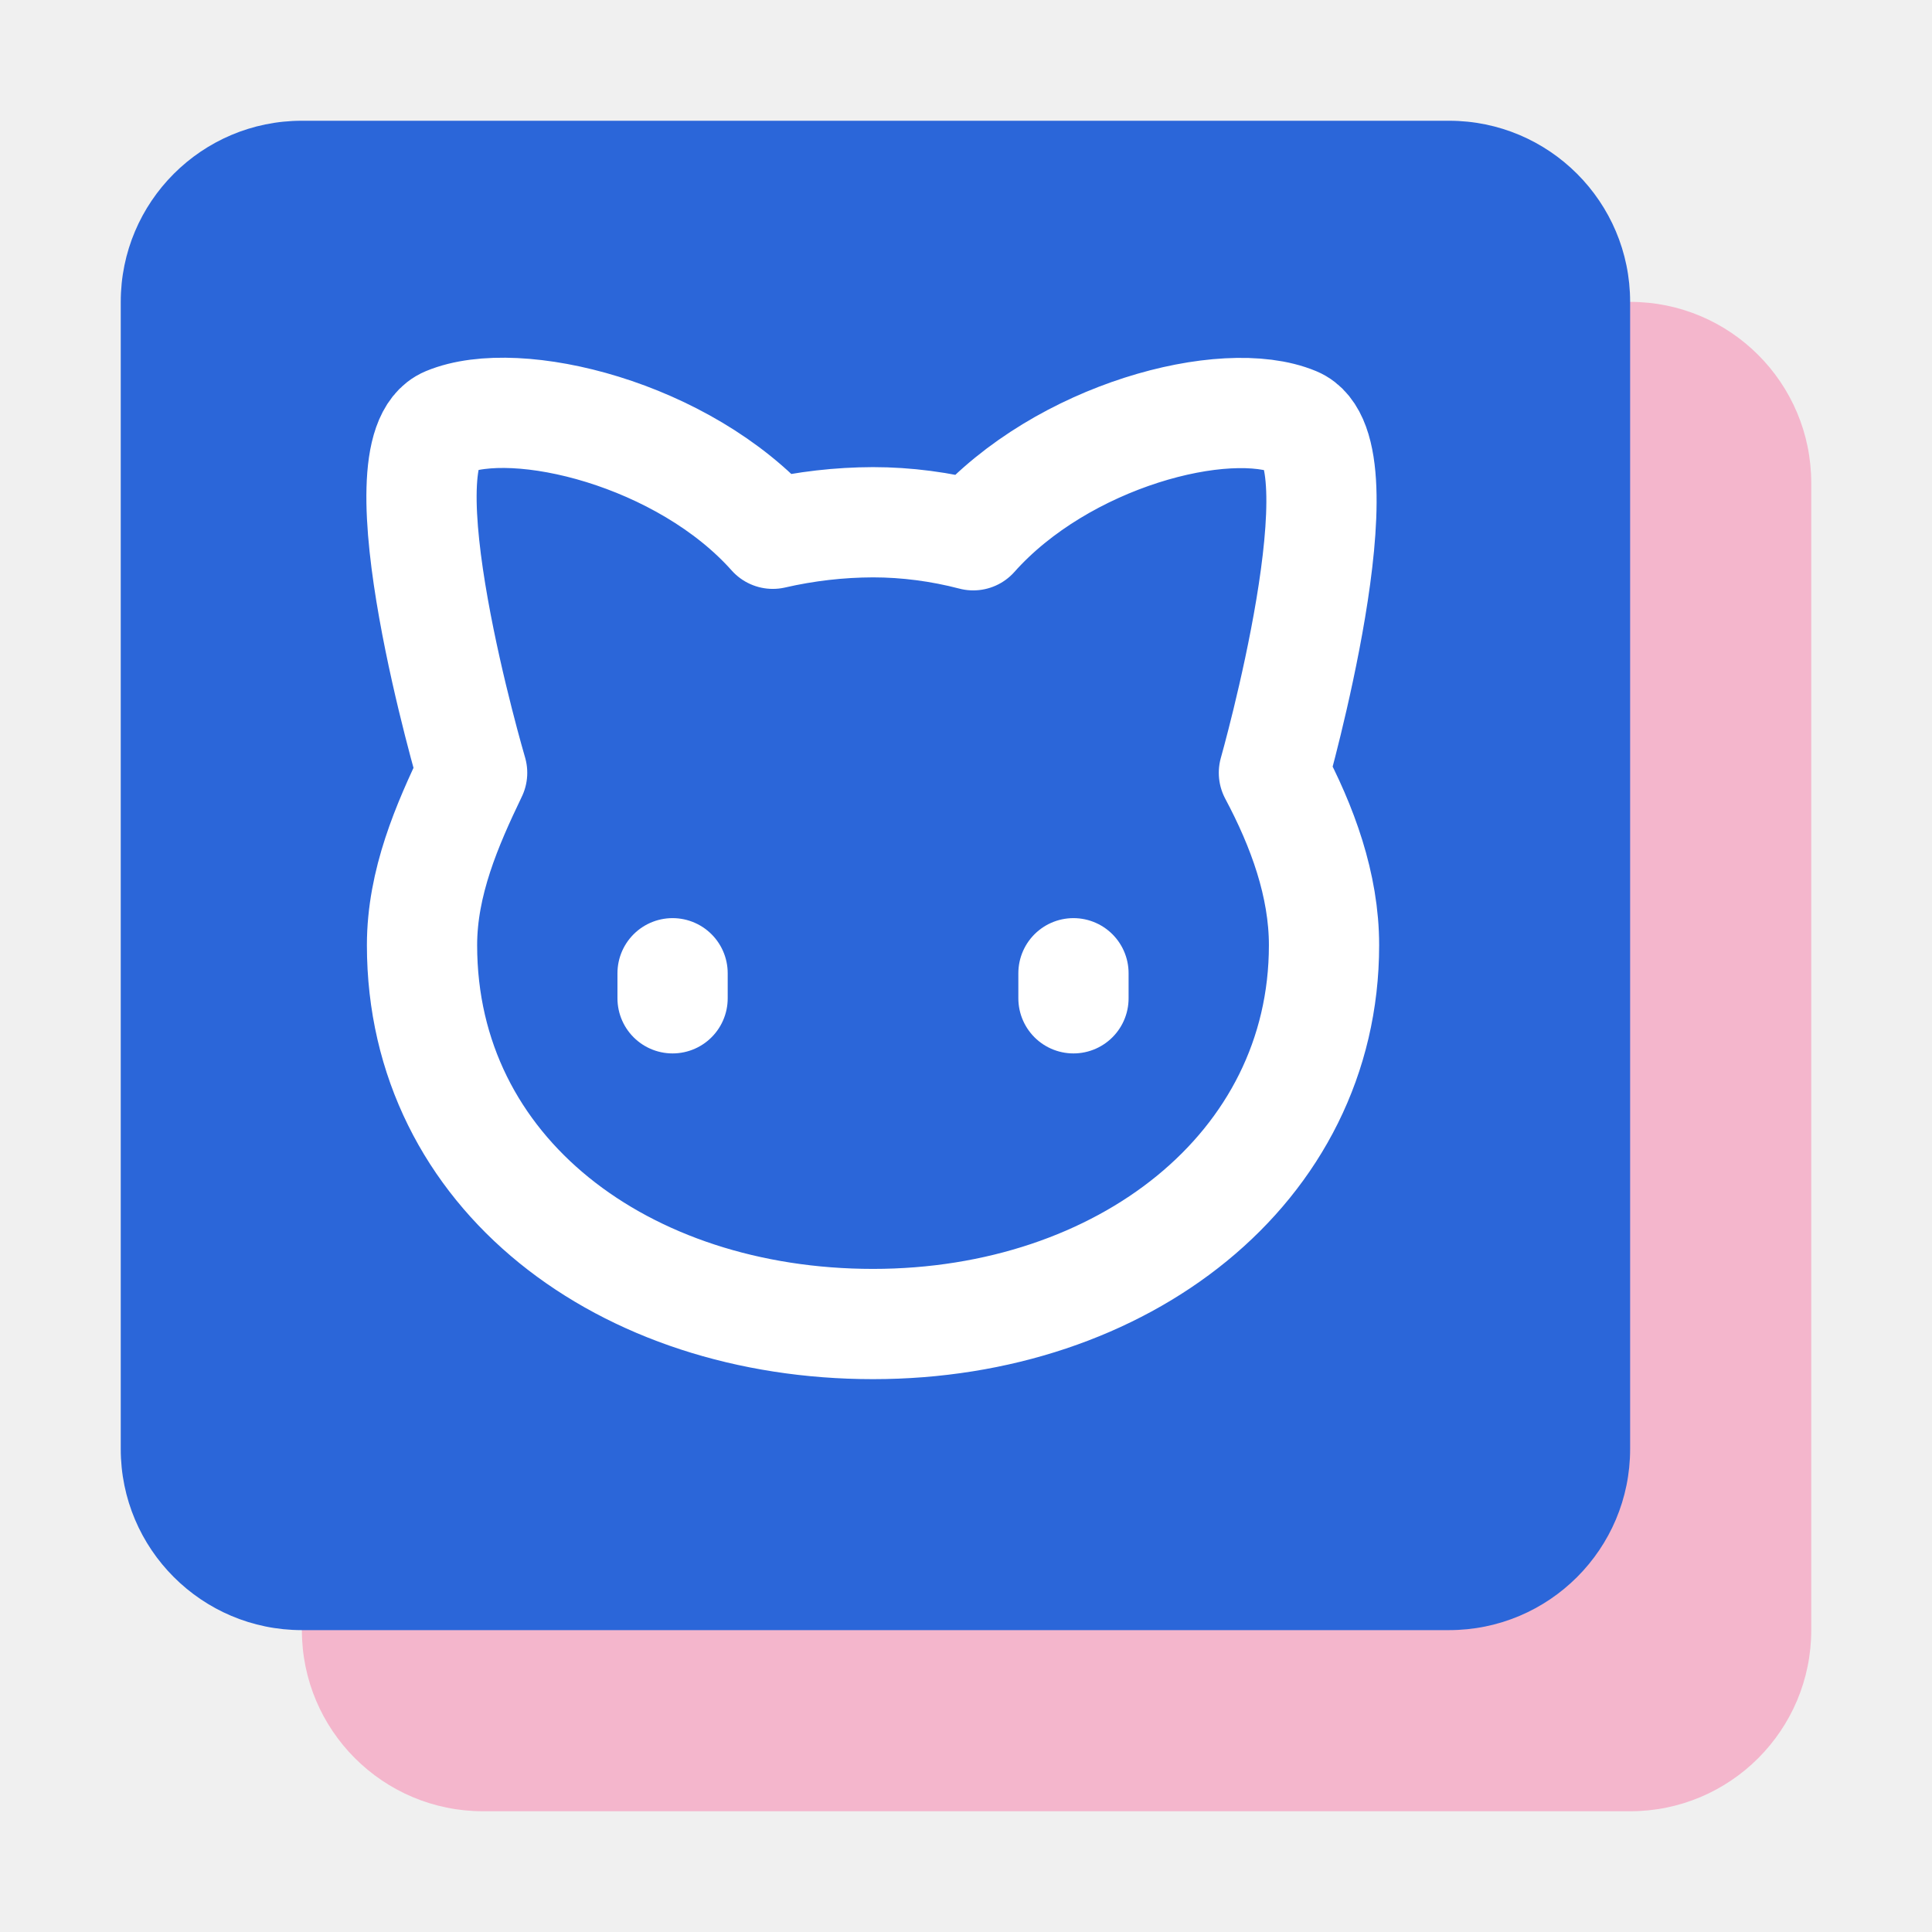
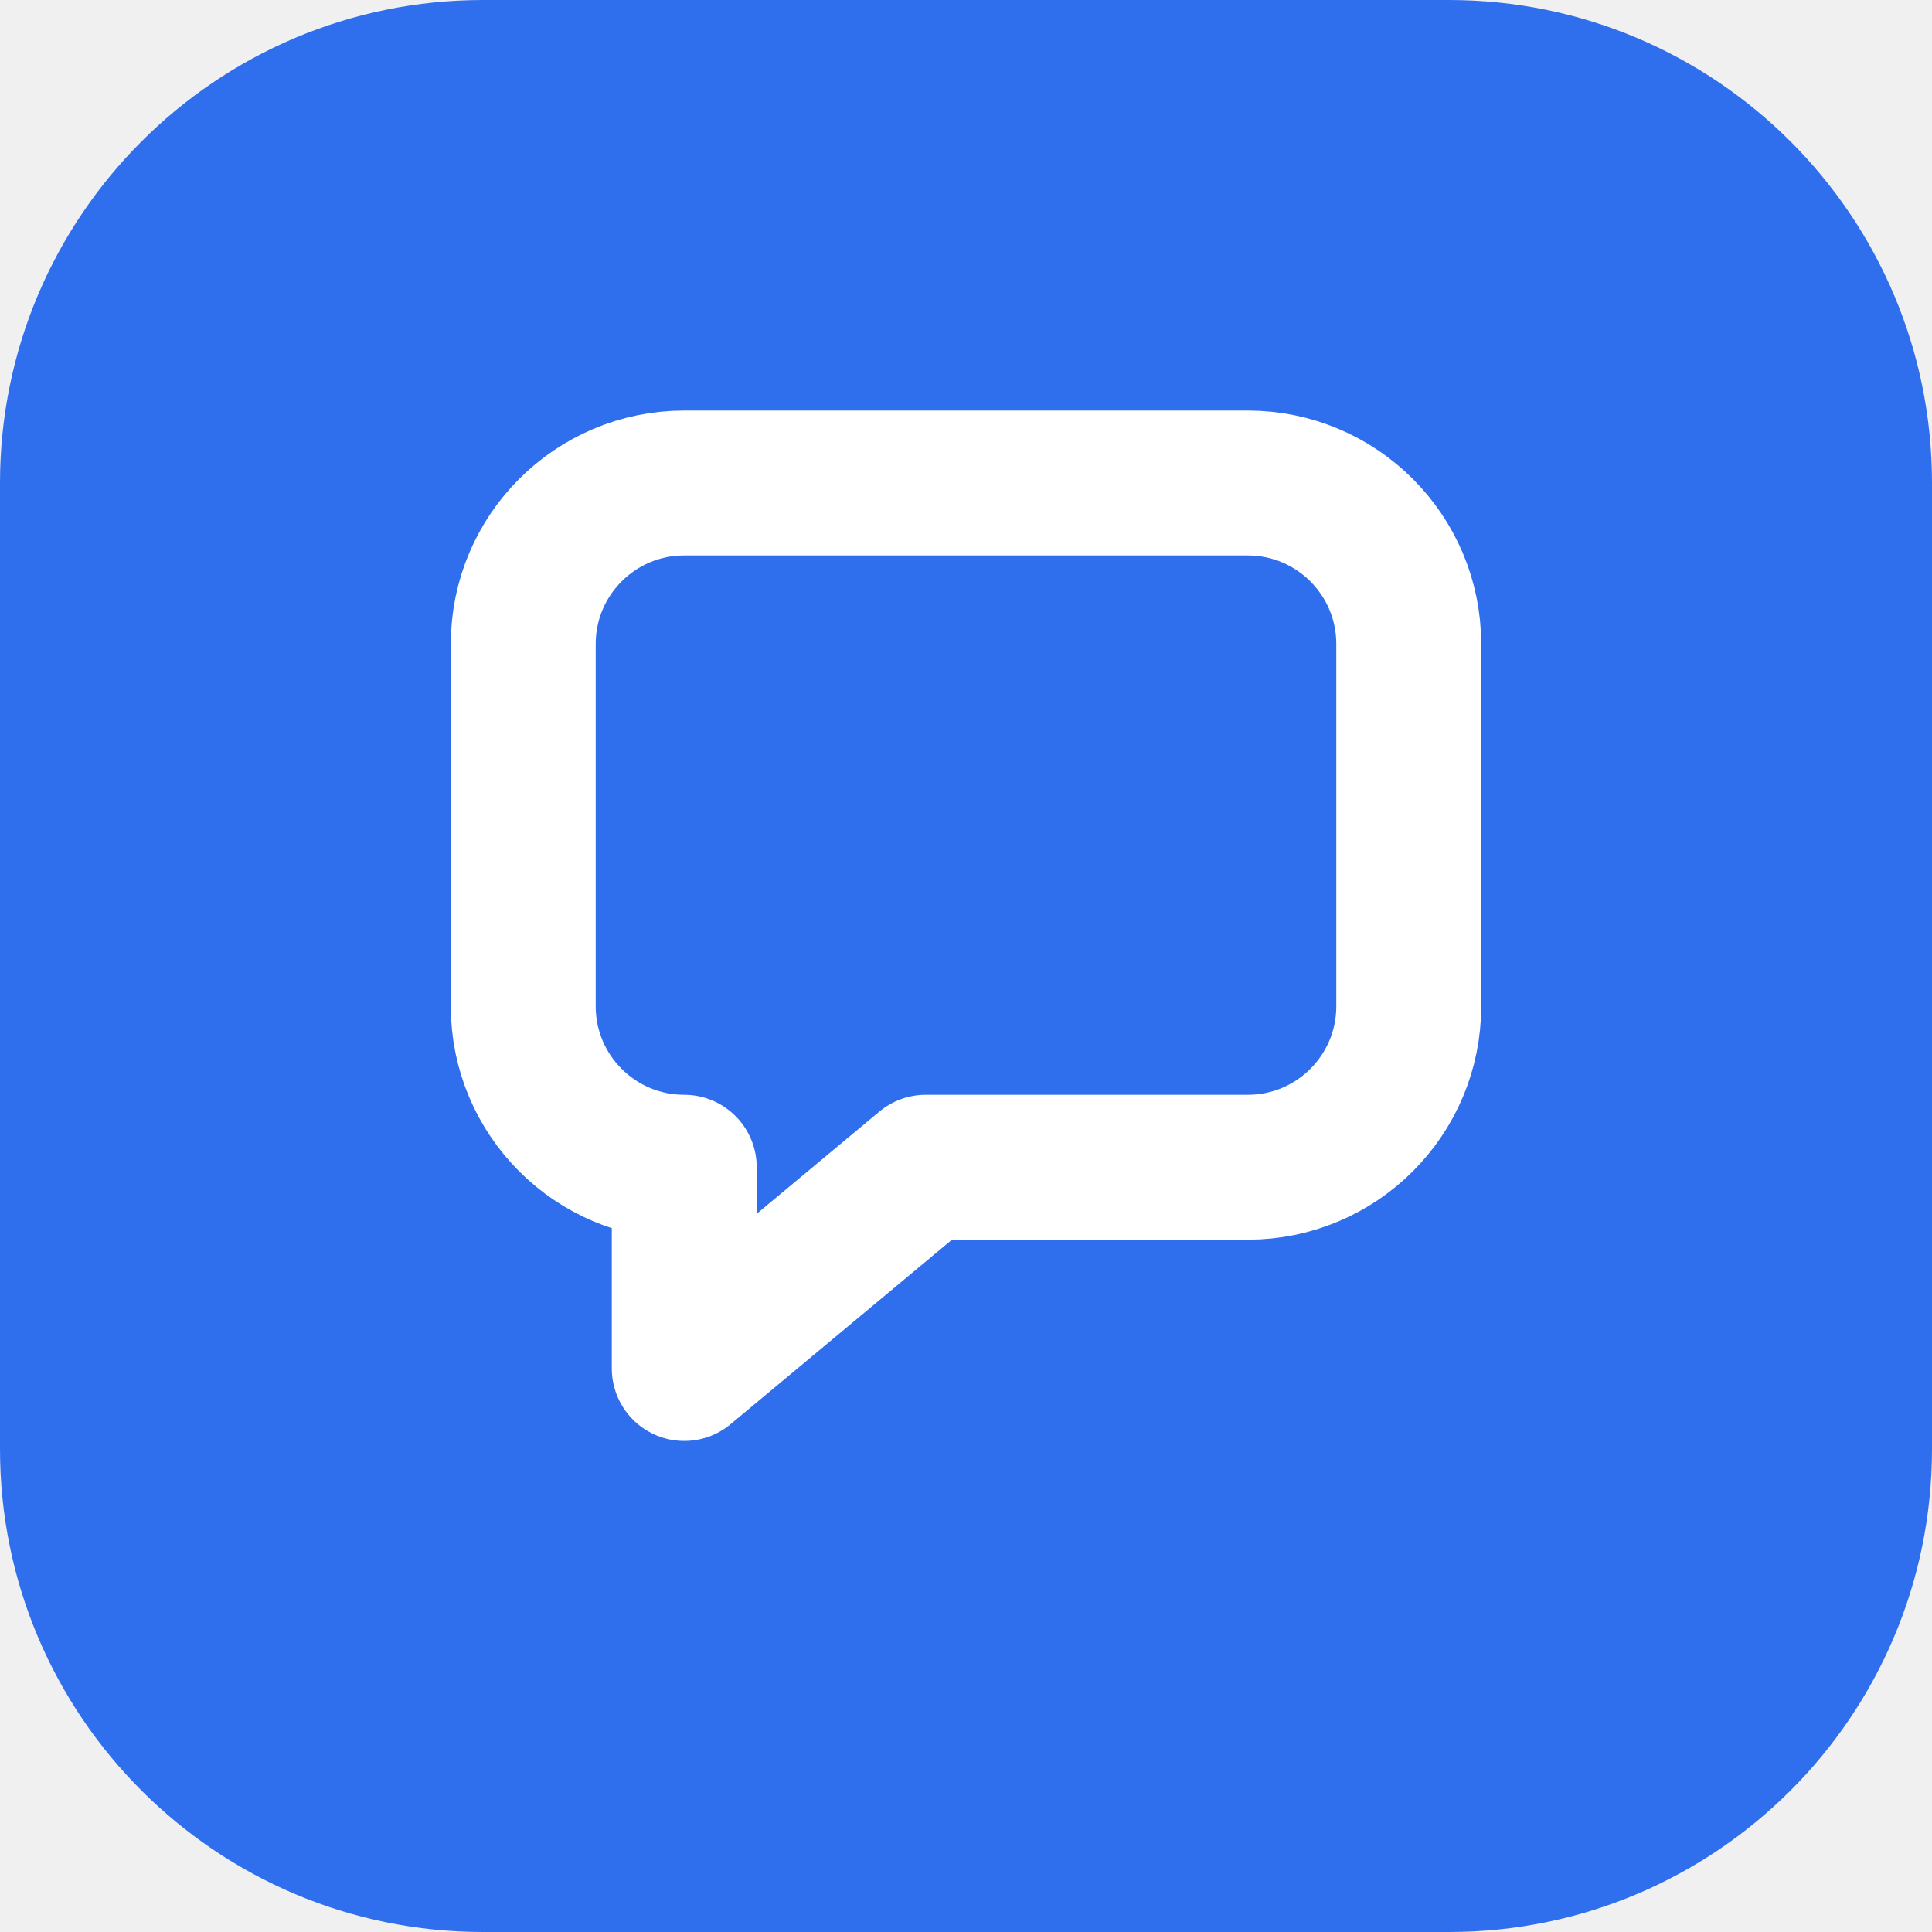
- <svg xmlns="http://www.w3.org/2000/svg" viewBox="0 0 32 32">
-   <rect x="5" y="5" width="25" height="25" rx="3" fill="#f4b6cc" />
-   <rect x="2" y="2" width="25" height="25" rx="3" fill="#2b66d9" />
-   <g fill="none" stroke="#fff" stroke-width="2.2" stroke-linecap="round" stroke-linejoin="round" transform="translate(4.5 4.5) scale(0.83)">
-     <path d="M12 5c.67 0 1.35.09 2 .26 1.78-2 5.03-2.84 6.420-2.26 1.4.58-.42 7-.42 7 .57 1.07 1 2.24 1 3.44C21 17.9 16.97 21 12 21s-9-3-9-7.56c0-1.25.5-2.4 1-3.440 0 0-1.89-6.42-.5-7 1.39-.58 4.72.23 6.5 2.23A9.04 9.040 0 0 1 12 5Z" />
-     <path d="M8 14v.5M16 14v.5" />
-   </g>
+ <svg xmlns="http://www.w3.org/2000/svg" viewBox="0 0 24 24">
+   <rect width="24" height="24" rx="6" fill="#2f6fed" />
+   <path d="M6.5 8a2 2 0 0 1 2-2h7a2 2 0 0 1 2 2v4.5a2 2 0 0 1-2 2h-4L8.5 17v-2.5a2 2 0 0 1-2-2Z" fill="none" stroke="#fff" stroke-width="1.8" stroke-linejoin="round" />
</svg>
